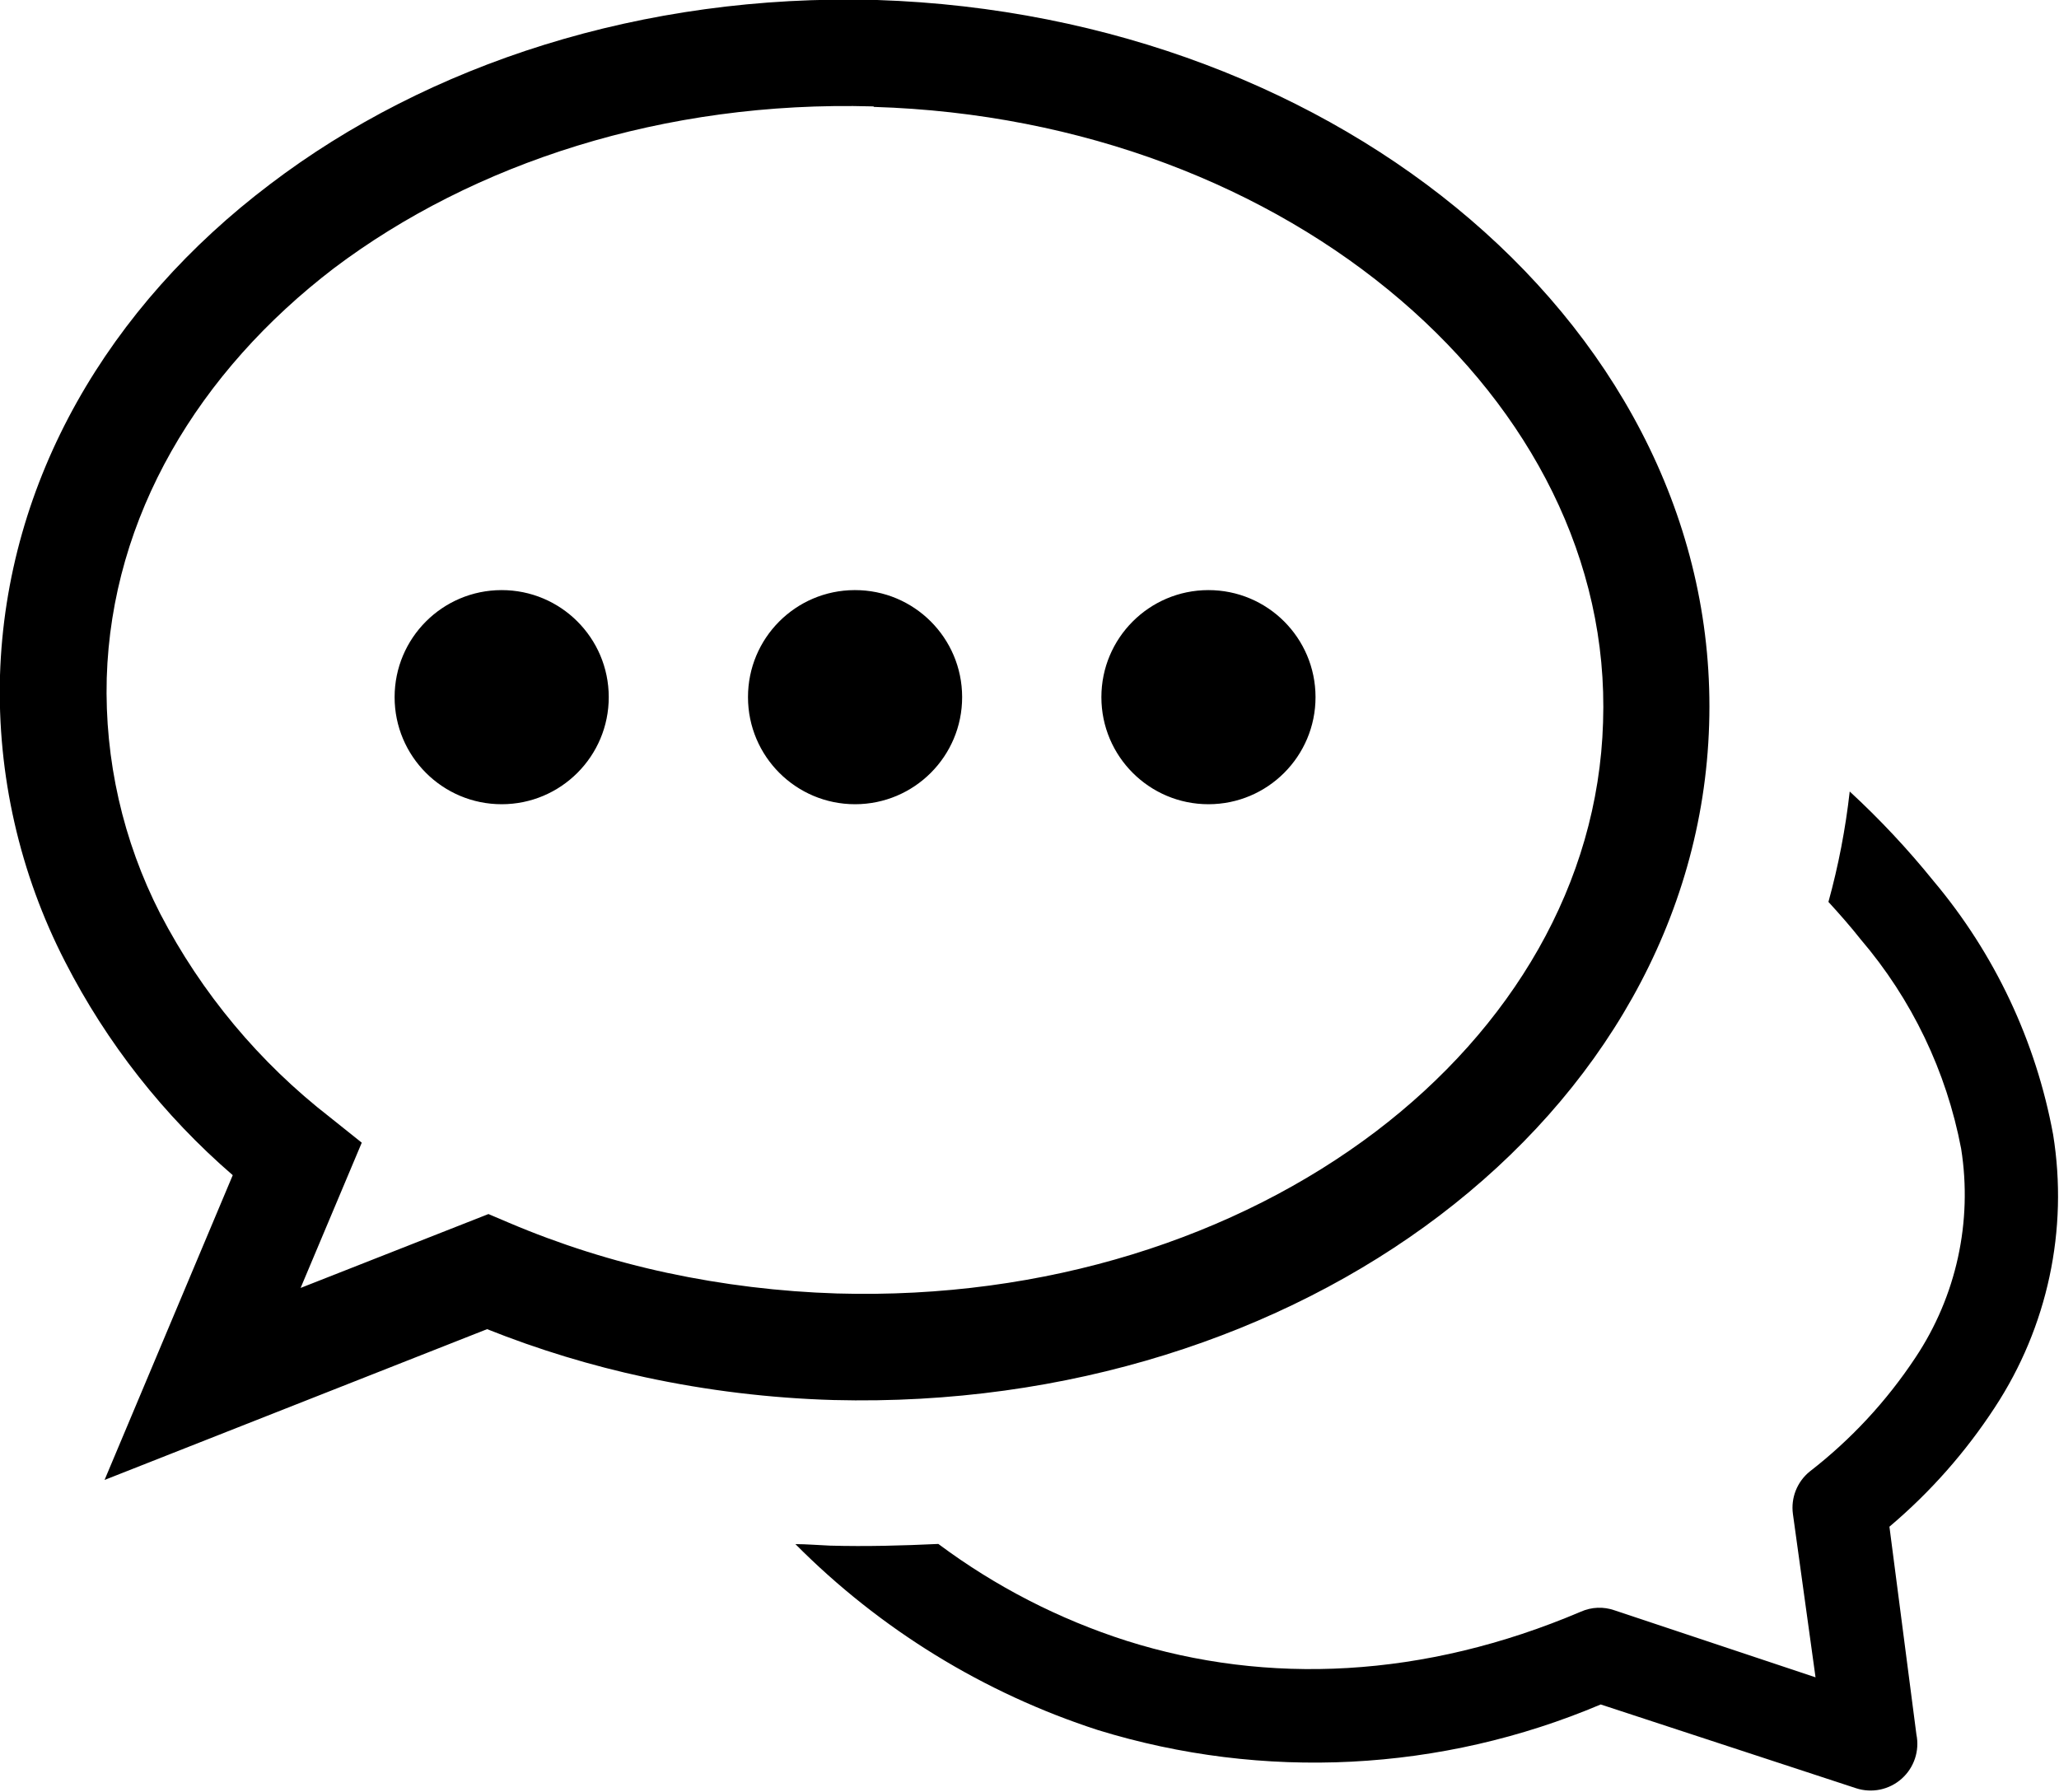
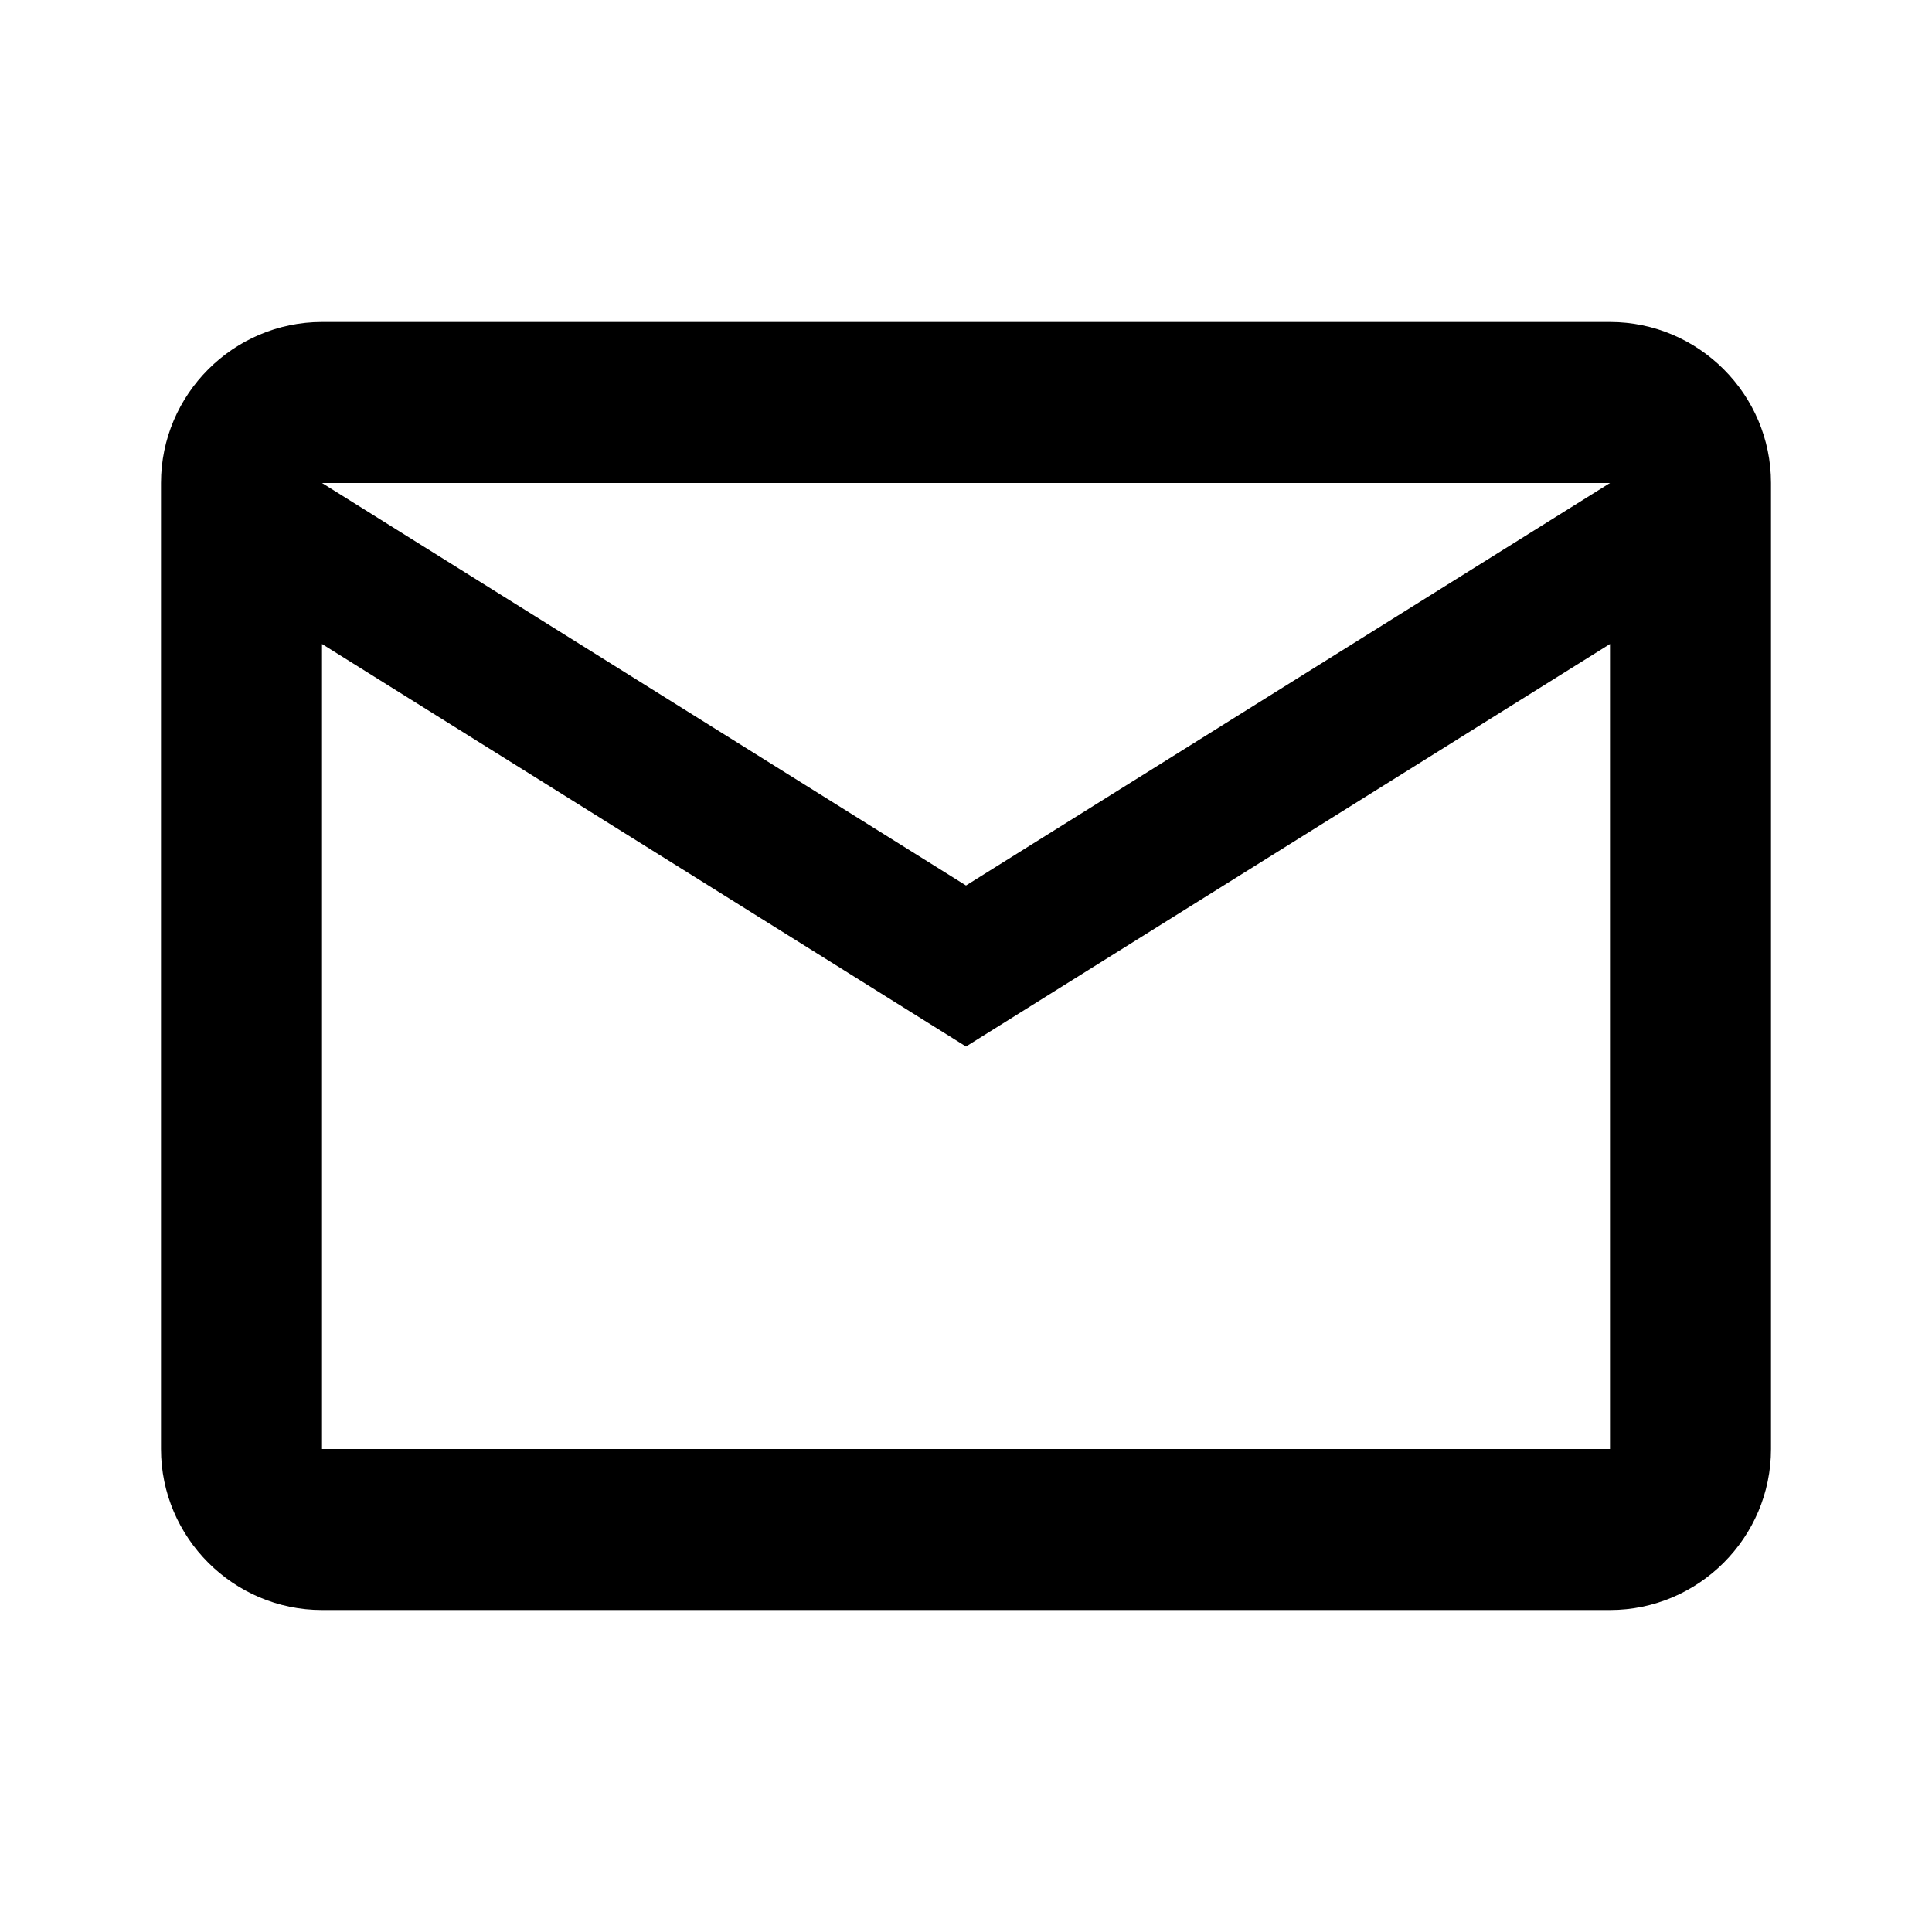
- <svg xmlns="http://www.w3.org/2000/svg" id="Layer_1" data-name="Layer 1" viewBox="0 0 122.88 106.91">
-   <path d="M56,92.15a38.3,38.3,0,0,0,11.23,5.78c8.41,2.66,17.75,2.25,27.12-1.74a2.72,2.72,0,0,1,2-.08l12,4L107,90.36a2.78,2.78,0,0,1,1-2.53,28.41,28.41,0,0,0,6.31-6.8,17.53,17.53,0,0,0,2.73-12.47,27,27,0,0,0-6-12.5c-.6-.76-1.25-1.5-1.92-2.23h0a42.62,42.62,0,0,0,1.27-6.59,50,50,0,0,1,5,5.34,32.71,32.71,0,0,1,7.14,15.14A23,23,0,0,1,119.05,84a32.7,32.7,0,0,1-6.29,7.12l1.61,12.4a2.79,2.79,0,0,1-3.6,3.21l-15.24-5a43.85,43.85,0,0,1-30,1.53A45,45,0,0,1,47.47,92.16c.65,0,1.33.06,2.06.09,2.18.06,4.34,0,6.46-.1ZM72.11,35.22a6.39,6.39,0,1,1-6.38,6.39,6.39,6.39,0,0,1,6.38-6.39Zm-42.18,0a6.39,6.39,0,1,1-6.38,6.39,6.39,6.39,0,0,1,6.38-6.39Zm21.09,0a6.39,6.39,0,1,1-6.38,6.39A6.38,6.38,0,0,1,51,35.22ZM52.3,0h.05C66.29.46,78.79,5.42,87.74,13.09,96.89,20.93,102.37,31.6,102,43.26v0c-.36,11.66-6.48,22-16.1,29.3-9.41,7.14-22.22,11.36-36.16,11A62.05,62.05,0,0,1,38.5,82.2a58.64,58.64,0,0,1-9.43-2.87l-22.83,9,7.65-18.19a42.35,42.35,0,0,1-10-12.73A35.22,35.22,0,0,1,0,40.3C.37,28.63,6.49,18.28,16.11,11,25.53,3.83,38.33-.38,52.28,0Zm-.17,6.35h-.05C39.62,6,28.25,9.74,19.94,16,11.83,22.2,6.66,30.83,6.37,40.47A29.15,29.15,0,0,0,9.56,54.53,36.92,36.92,0,0,0,19.7,66.69l1.89,1.51-3.65,8.67,11.21-4.41,1.2.51a52.07,52.07,0,0,0,9.47,3A57,57,0,0,0,49.94,77.2c12.47.36,23.85-3.36,32.16-9.66,8.11-6.16,13.28-14.79,13.57-24.43v0C96,33.44,91.32,24.54,83.6,17.92c-7.91-6.78-19-11.16-31.45-11.54Z" />
+ <svg xmlns="http://www.w3.org/2000/svg" width="24" height="24" viewBox="0 0 24 24" id="email">
+   <path fill="none" d="M0 0h24v24H0V0z" />
+   <path d="M22 6c0-1.1-.9-2-2-2H4c-1.1 0-2 .9-2 2v12c0 1.1.9 2 2 2h16c1.1 0 2-.9 2-2V6zm-2 0l-8 5-8-5h16zm0 12H4V8l8 5 8-5v10z" />
</svg>
